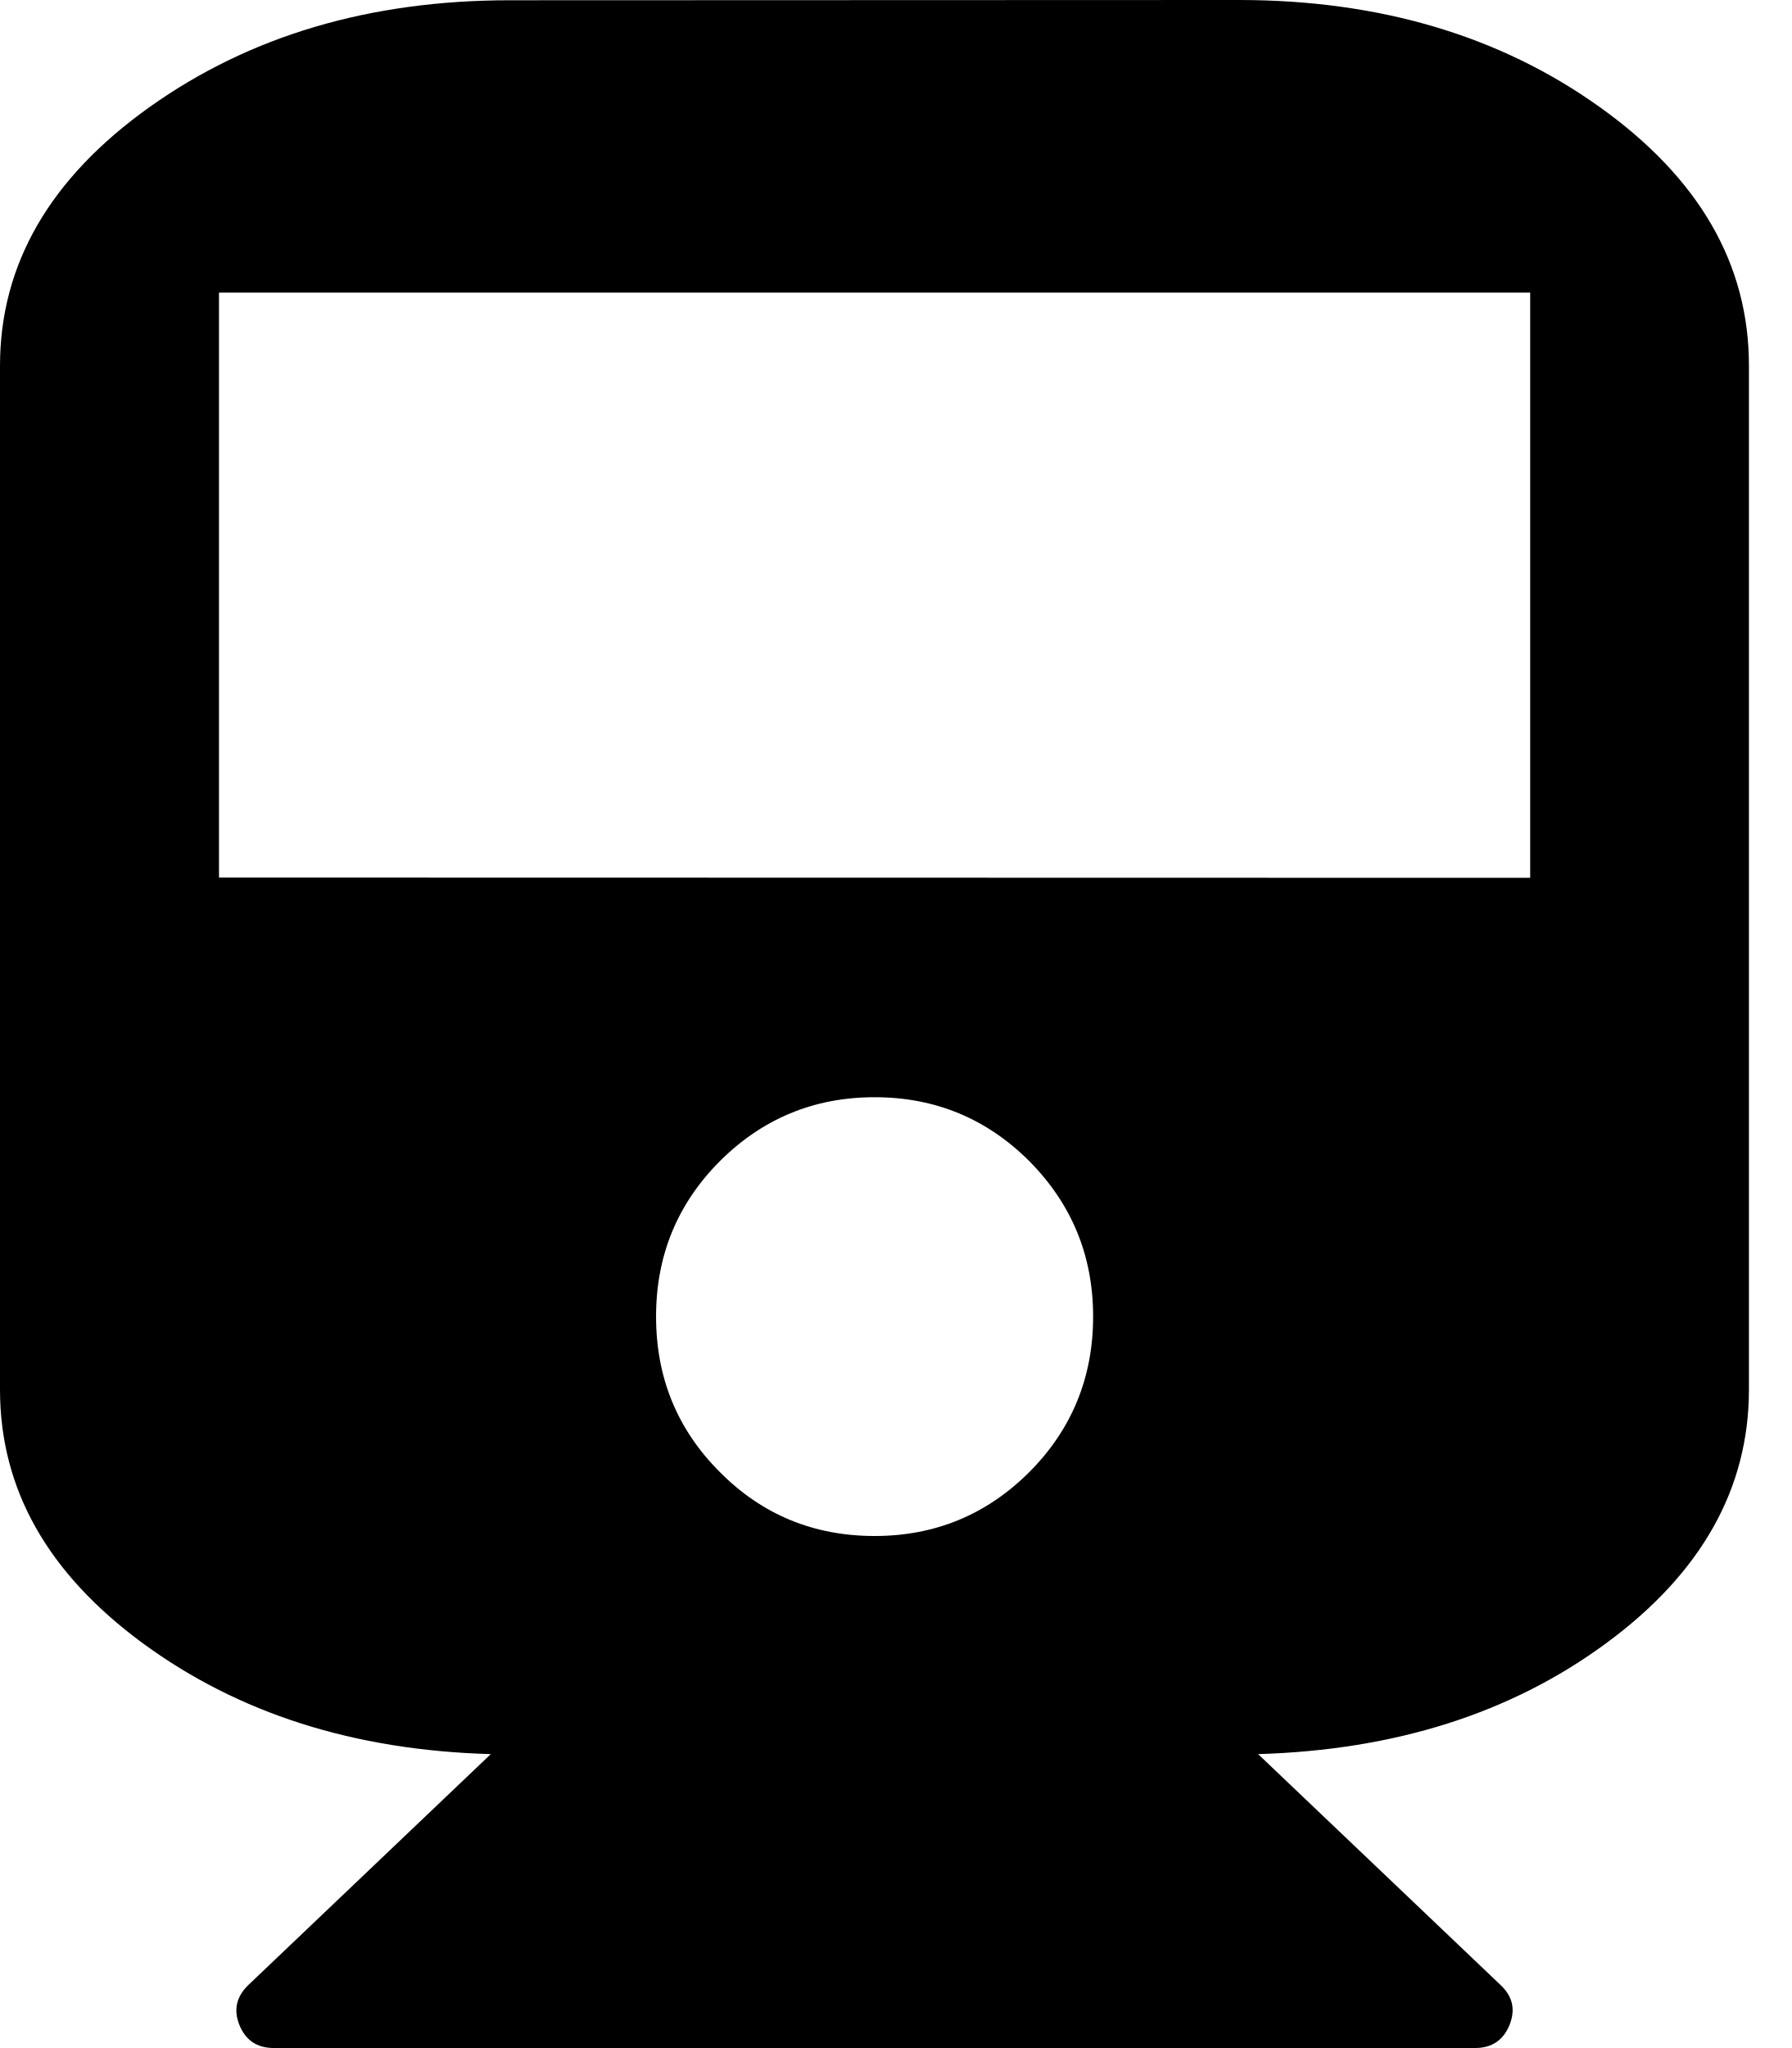
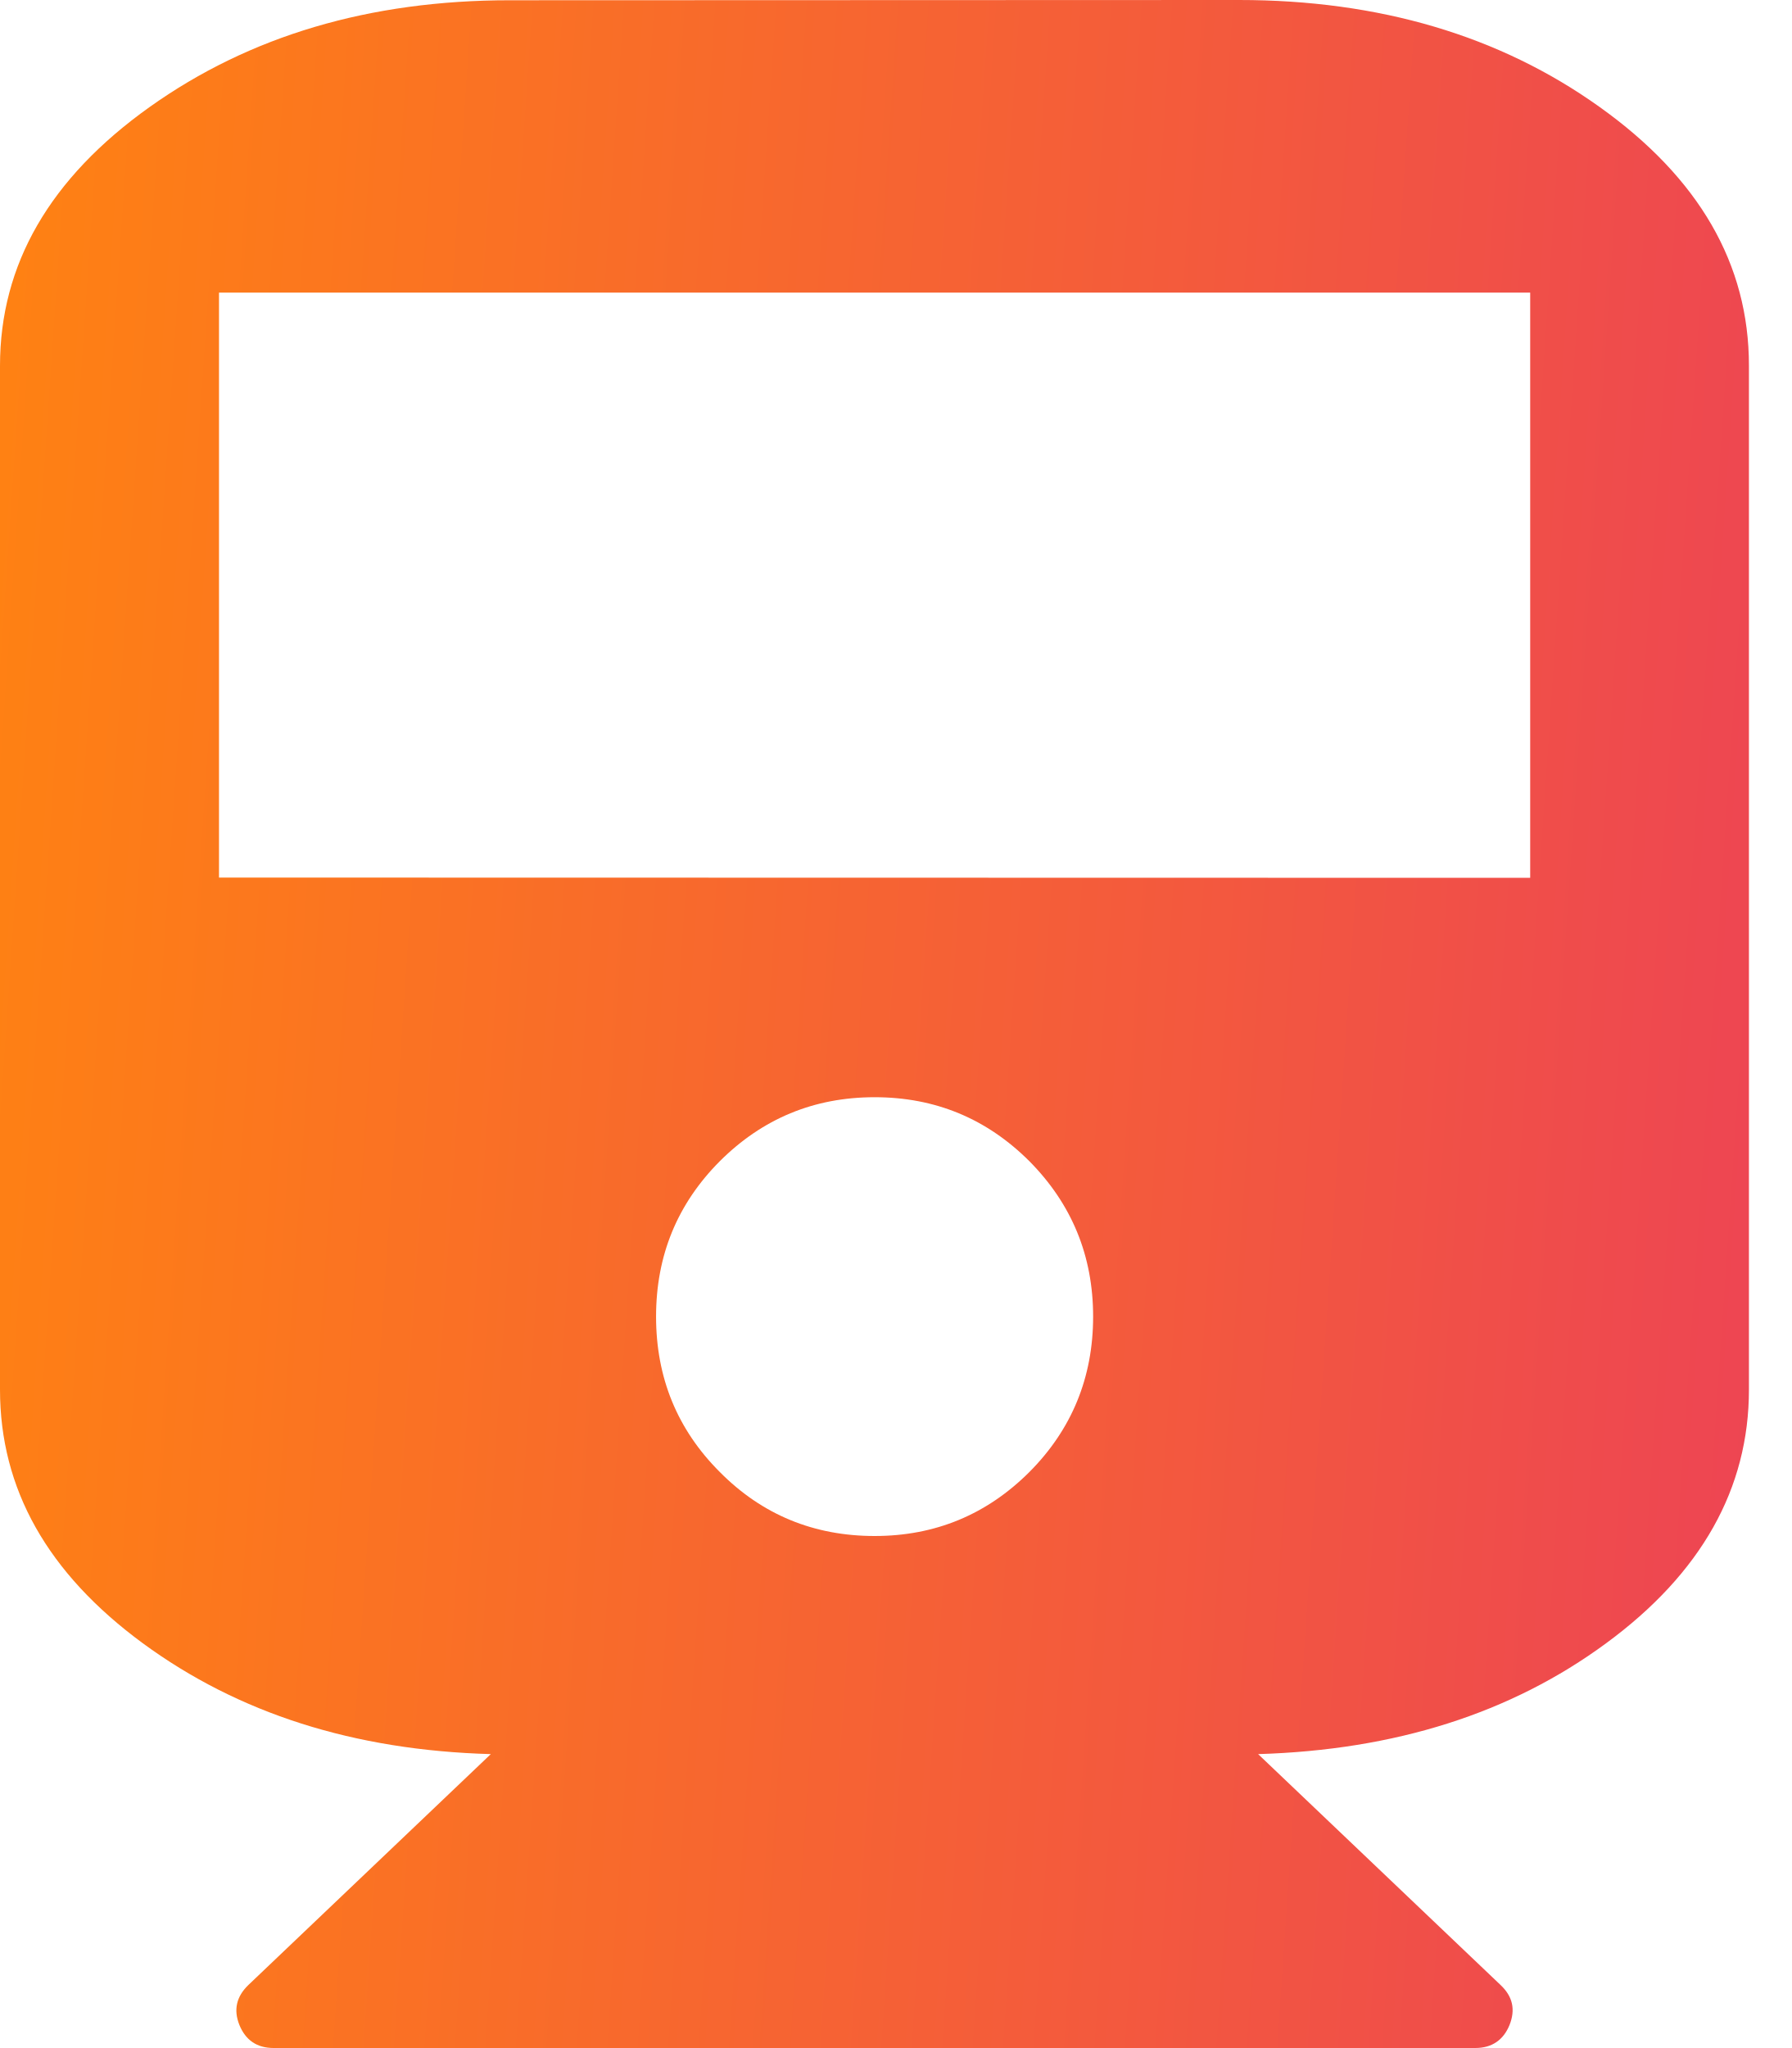
<svg xmlns="http://www.w3.org/2000/svg" width="21" height="24" viewBox="0 0 21 24" fill="none">
-   <path d="M14.523 0C16.166 0 17.577 0.417 18.746 1.251C19.917 2.085 20.5 3.096 20.5 4.284V16.284C20.5 17.445 19.941 18.438 18.826 19.257C17.709 20.079 16.352 20.508 14.747 20.556L17.589 23.262C17.732 23.397 17.765 23.55 17.694 23.73C17.622 23.907 17.487 24 17.293 24H3.207C3.01 24 2.878 23.907 2.806 23.73C2.735 23.553 2.771 23.397 2.911 23.262L5.753 20.556C4.148 20.511 2.795 20.079 1.674 19.257C0.556 18.435 0 17.448 0 16.284V4.287C0 3.099 0.583 2.088 1.754 1.254C2.926 0.42 4.331 0.003 5.978 0.003L14.523 0ZM17.936 10.287V3.429H2.567V10.284L17.936 10.287ZM8.437 17.25C8.933 17.751 9.54 18 10.252 18C10.963 18 11.567 17.748 12.066 17.25C12.562 16.752 12.813 16.143 12.813 15.429C12.813 14.715 12.562 14.109 12.066 13.608C11.567 13.11 10.963 12.858 10.252 12.858C9.54 12.858 8.936 13.11 8.437 13.608C7.938 14.109 7.69 14.715 7.69 15.429C7.69 16.143 7.938 16.752 8.437 17.25Z" fill="black" />
+   <path d="M14.523 0C16.166 0 17.577 0.417 18.746 1.251C19.917 2.085 20.5 3.096 20.5 4.284V16.284C20.5 17.445 19.941 18.438 18.826 19.257C17.709 20.079 16.352 20.508 14.747 20.556L17.589 23.262C17.732 23.397 17.765 23.55 17.694 23.73C17.622 23.907 17.487 24 17.293 24H3.207C3.01 24 2.878 23.907 2.806 23.73C2.735 23.553 2.771 23.397 2.911 23.262L5.753 20.556C4.148 20.511 2.795 20.079 1.674 19.257C0.556 18.435 0 17.448 0 16.284V4.287C0 3.099 0.583 2.088 1.754 1.254C2.926 0.42 4.331 0.003 5.978 0.003L14.523 0ZM17.936 10.287V3.429H2.567V10.284L17.936 10.287ZM8.437 17.25C8.933 17.751 9.54 18 10.252 18C10.963 18 11.567 17.748 12.066 17.25C12.562 16.752 12.813 16.143 12.813 15.429C12.813 14.715 12.562 14.109 12.066 13.608C11.567 13.11 10.963 12.858 10.252 12.858C9.54 12.858 8.936 13.11 8.437 13.608C7.938 14.109 7.69 14.715 7.69 15.429C7.69 16.143 7.938 16.752 8.437 17.25Z" fill="url(#paint0_linear)" />
+   <defs>
+     <linearGradient id="paint0_linear" x1="0" y1="0" x2="22.027" y2="1.494" gradientUnits="userSpaceOnUse">
+       <stop stop-color="#FF8212" />
+       <stop offset="1" stop-color="#ED4454" />
+     </linearGradient>
+   </defs>
</svg>
